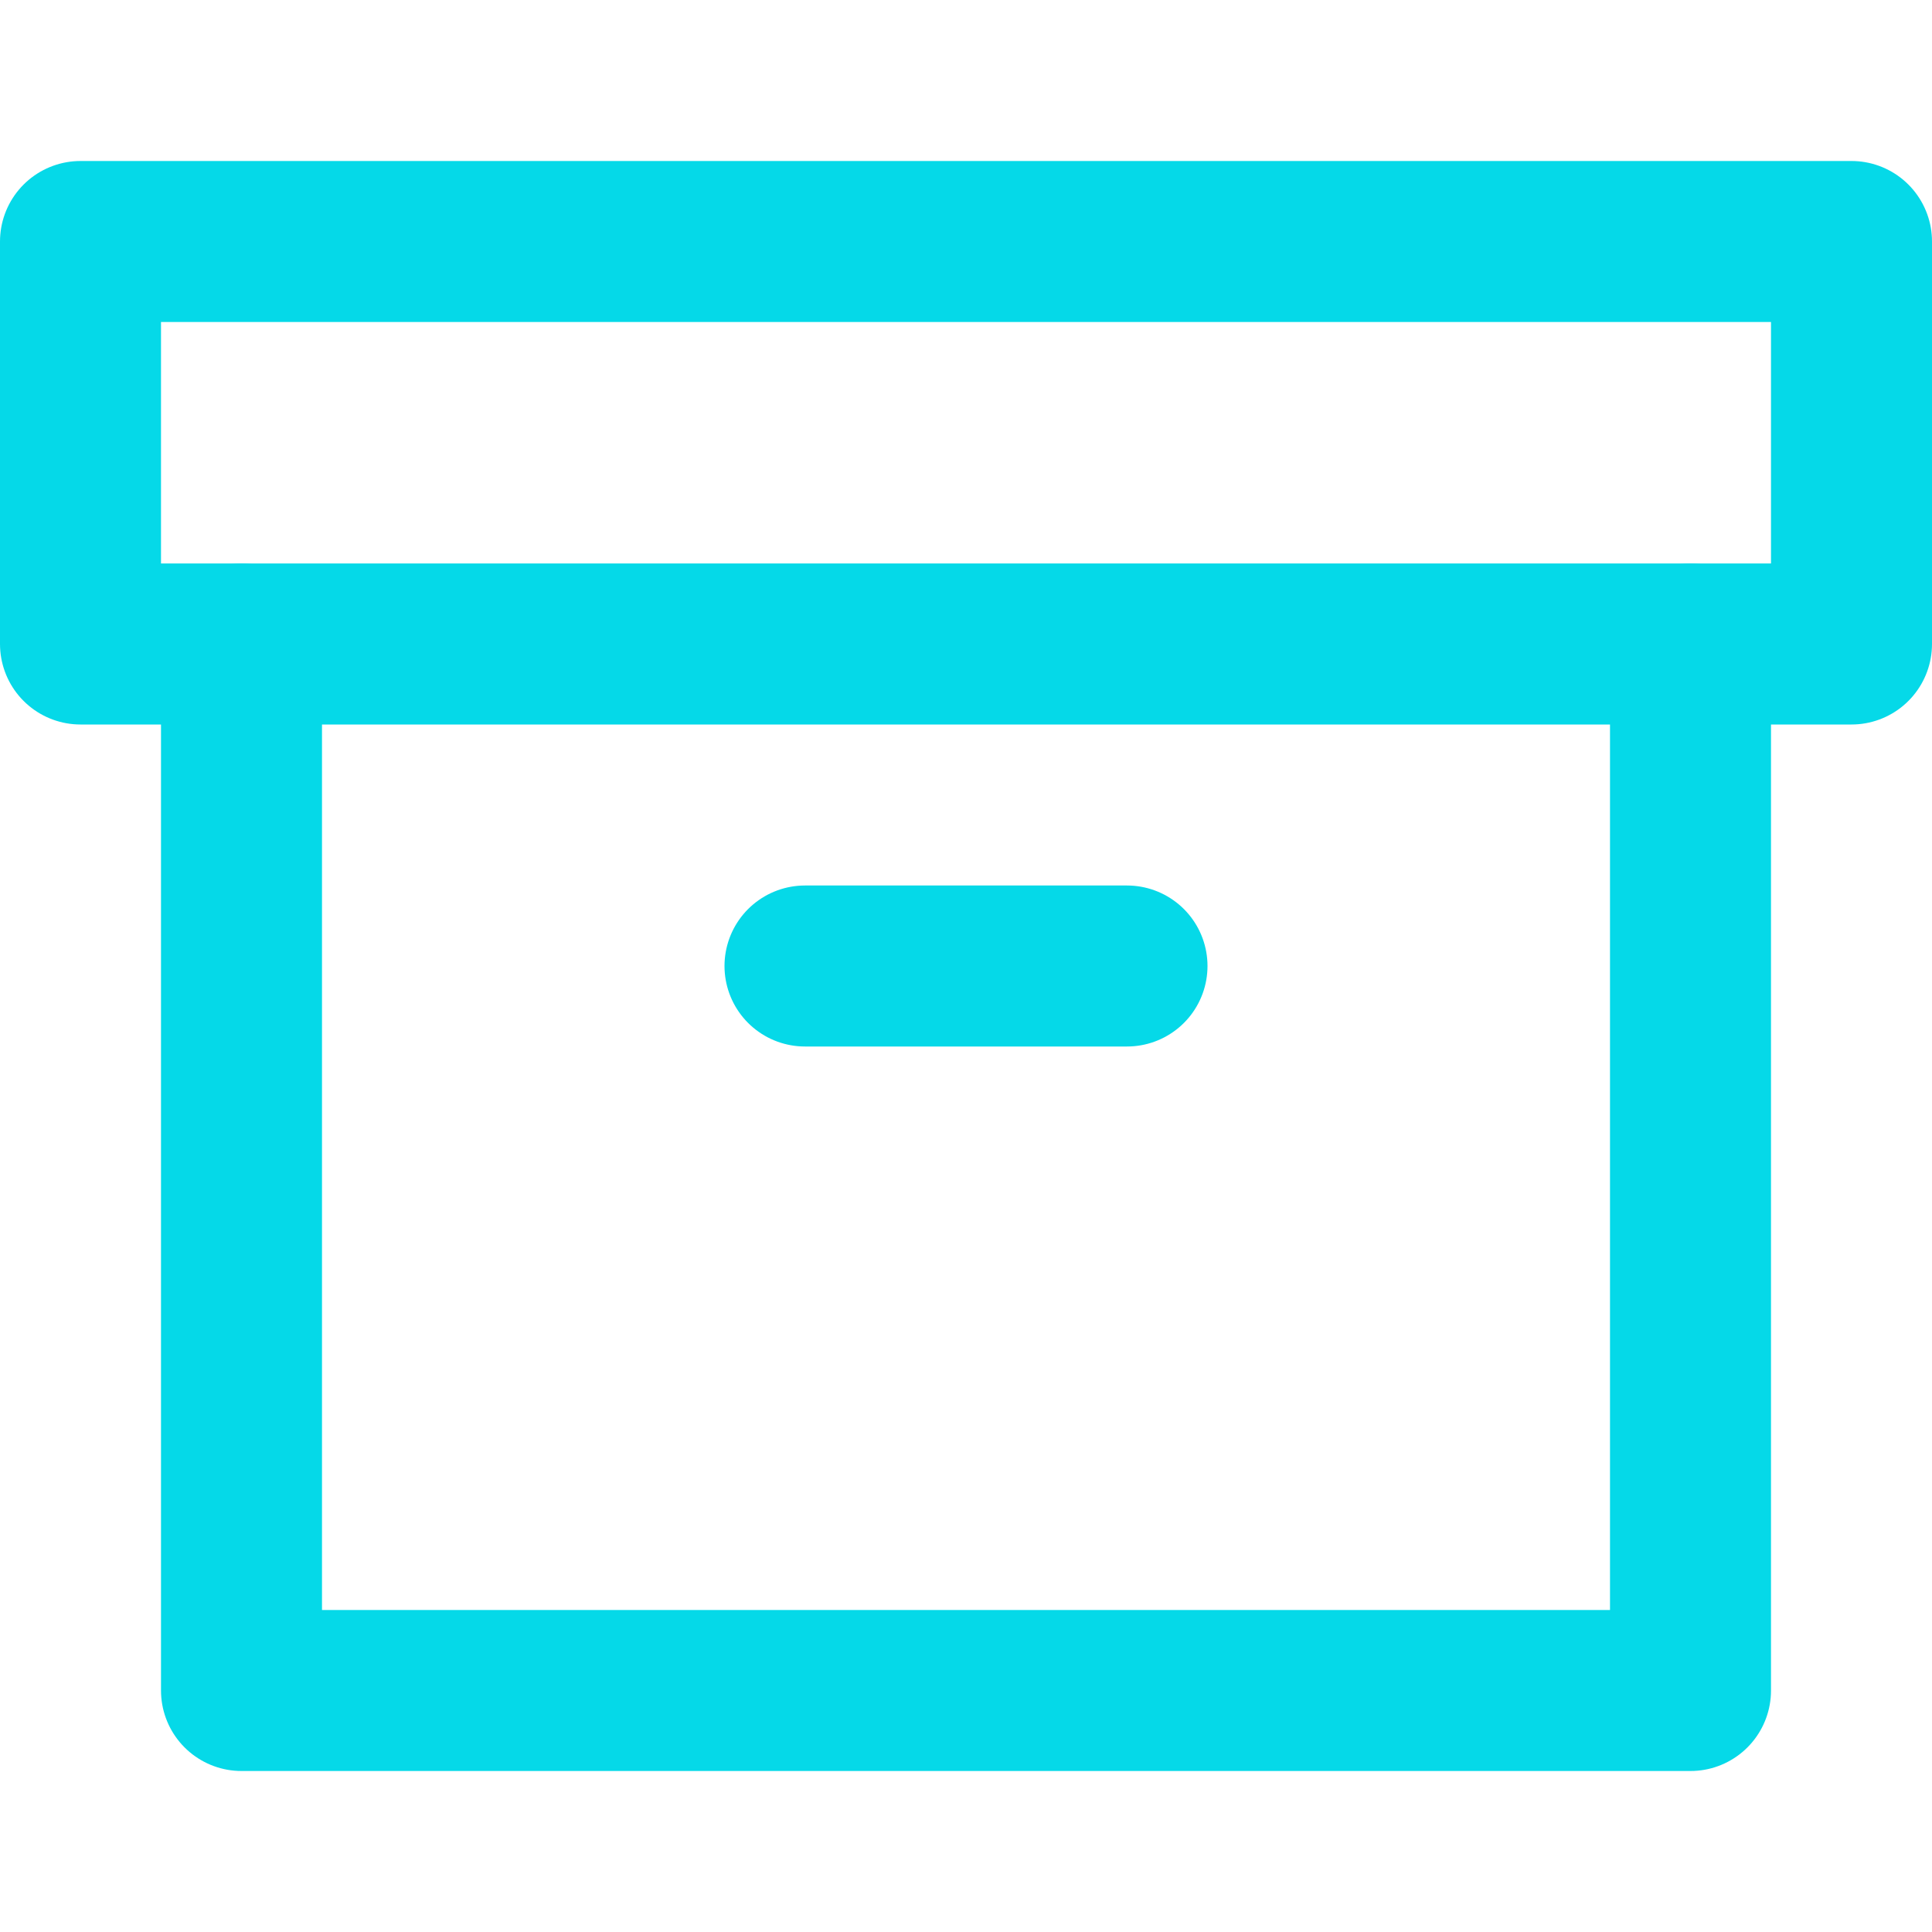
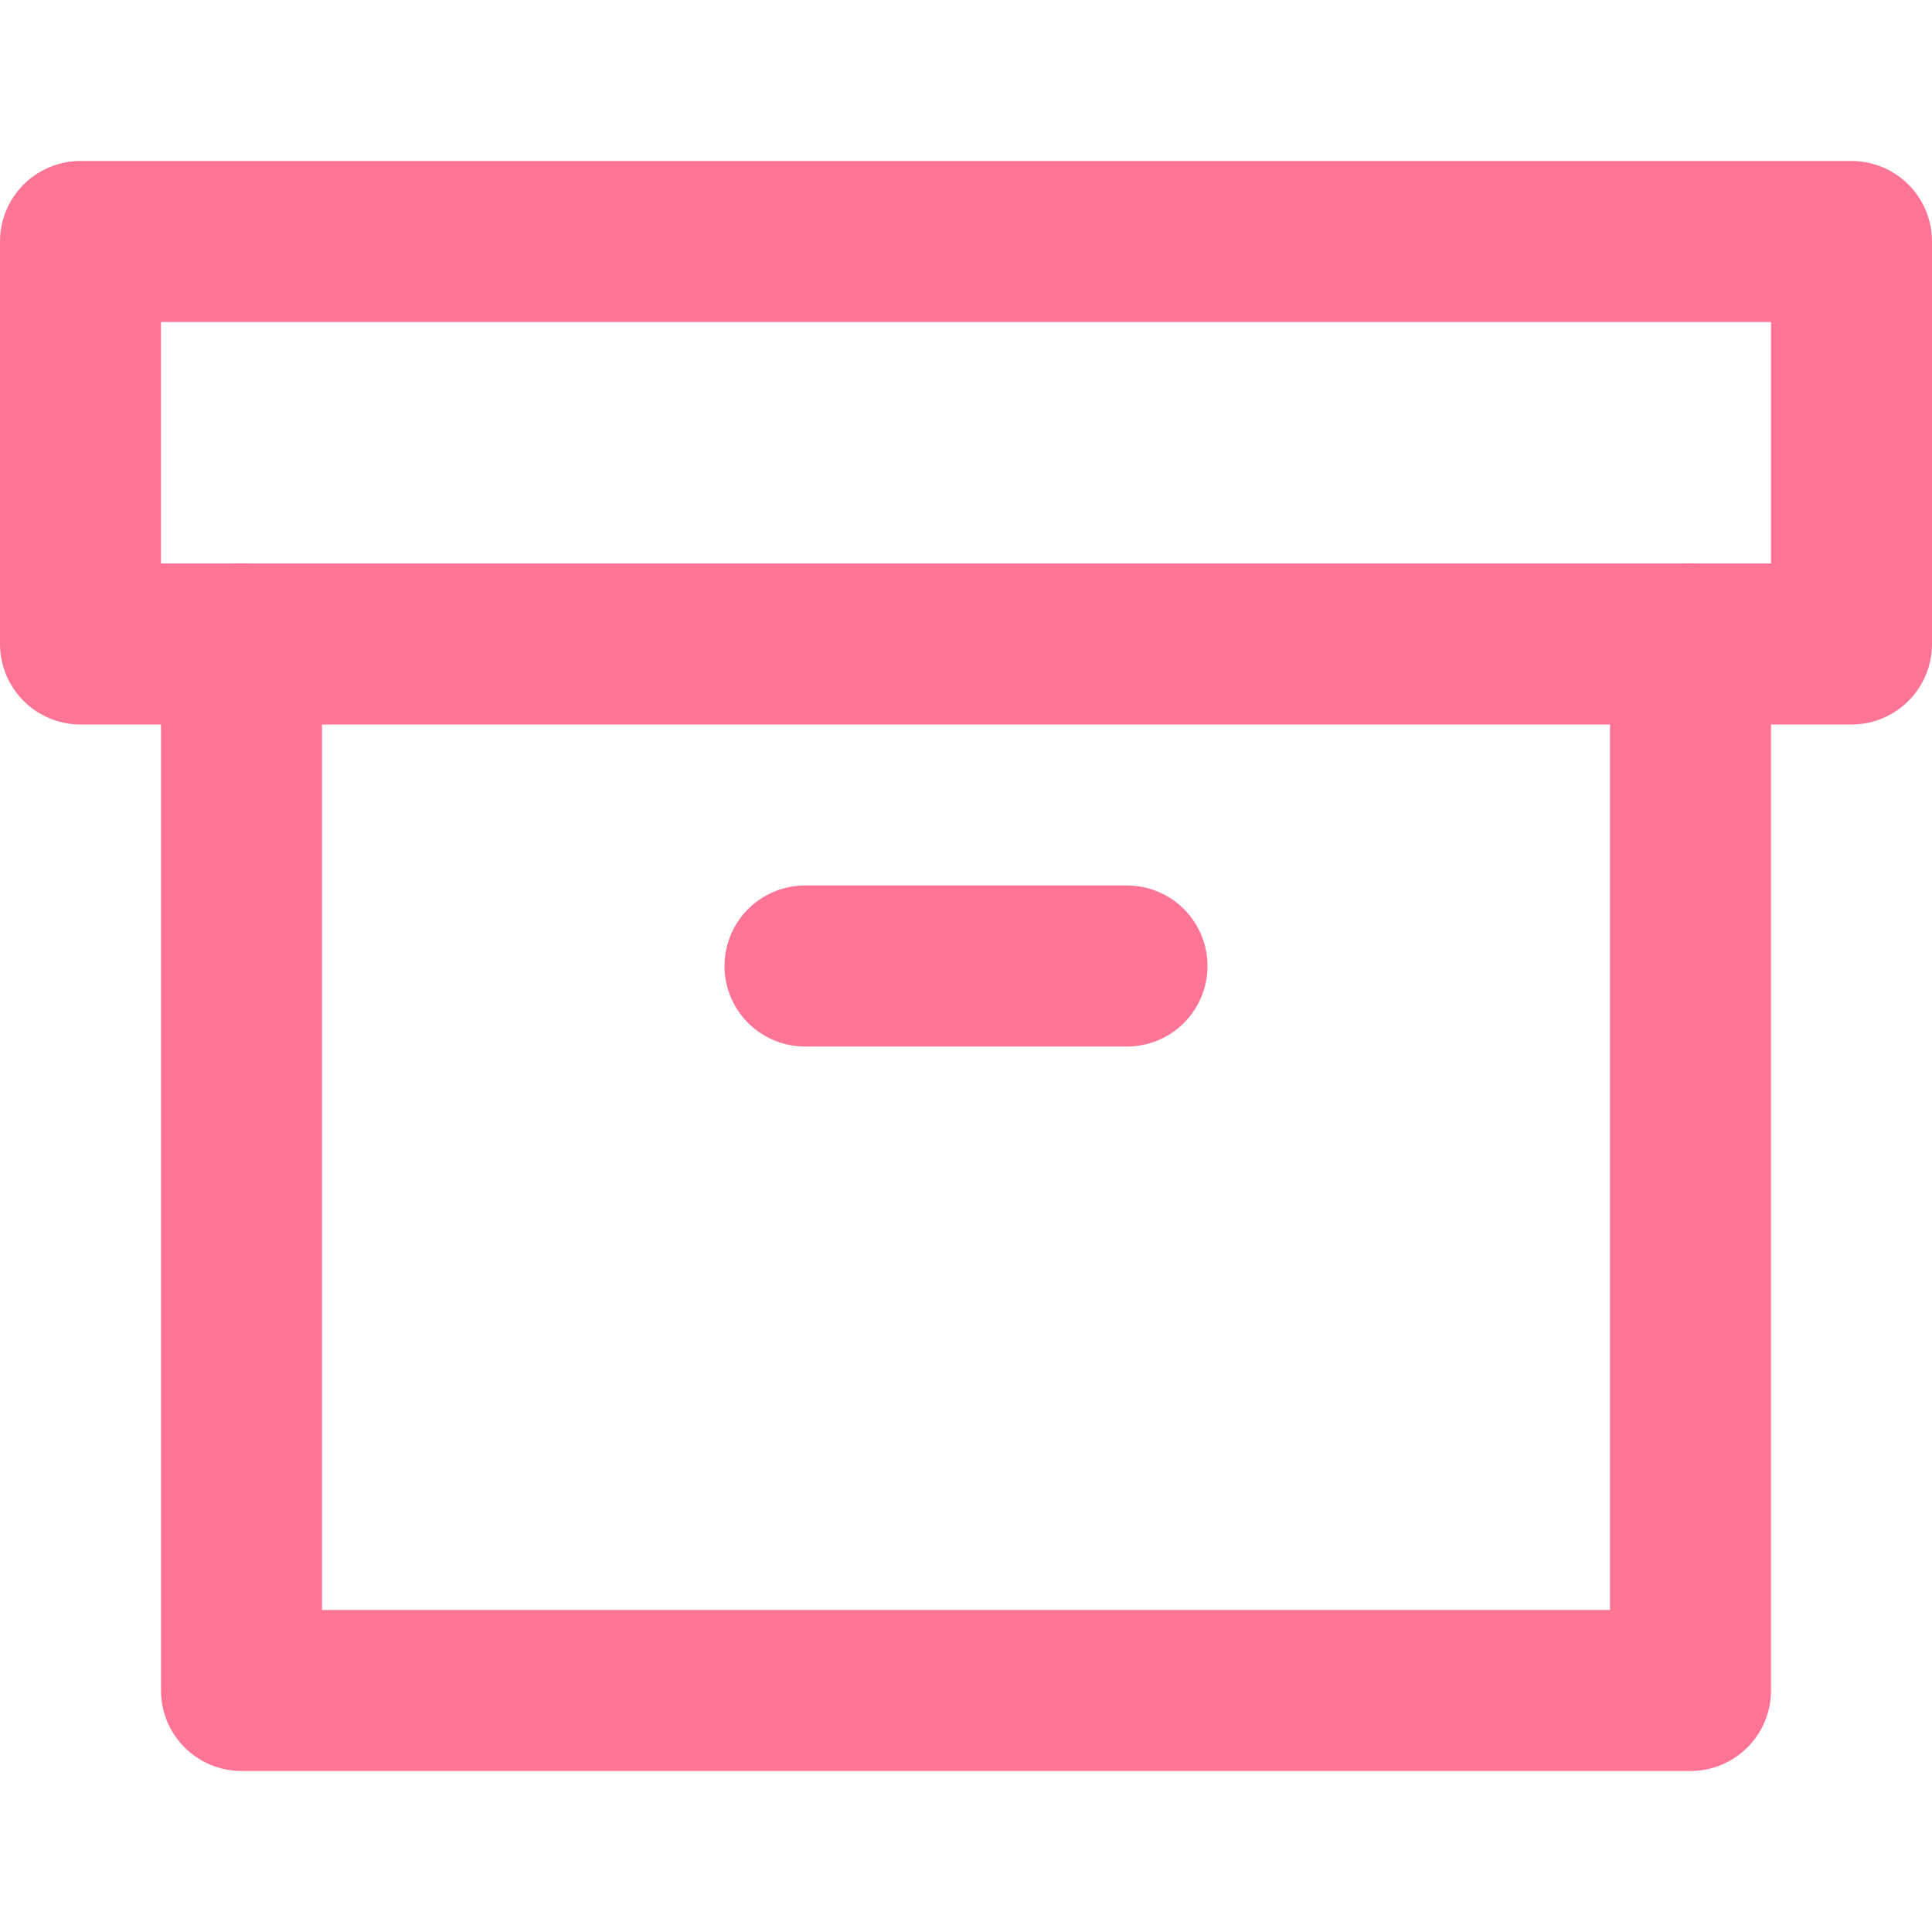
- <svg xmlns="http://www.w3.org/2000/svg" width="100" height="100" viewBox="0 0 24 24" fill="none" stroke="#05d9e8" stroke-width="2" stroke-linecap="round" stroke-linejoin="round" class="feather feather-archive">
+ <svg xmlns="http://www.w3.org/2000/svg" width="100" height="100" viewBox="0 0 24 24" fill="none" stroke="#fd7495" stroke-width="2" stroke-linecap="round" stroke-linejoin="round" class="feather feather-archive">
  <polyline points="21 8 21 21 3 21 3 8" />
  <rect x="1" y="3" width="22" height="5" />
  <line x1="10" y1="12" x2="14" y2="12" />
</svg>
